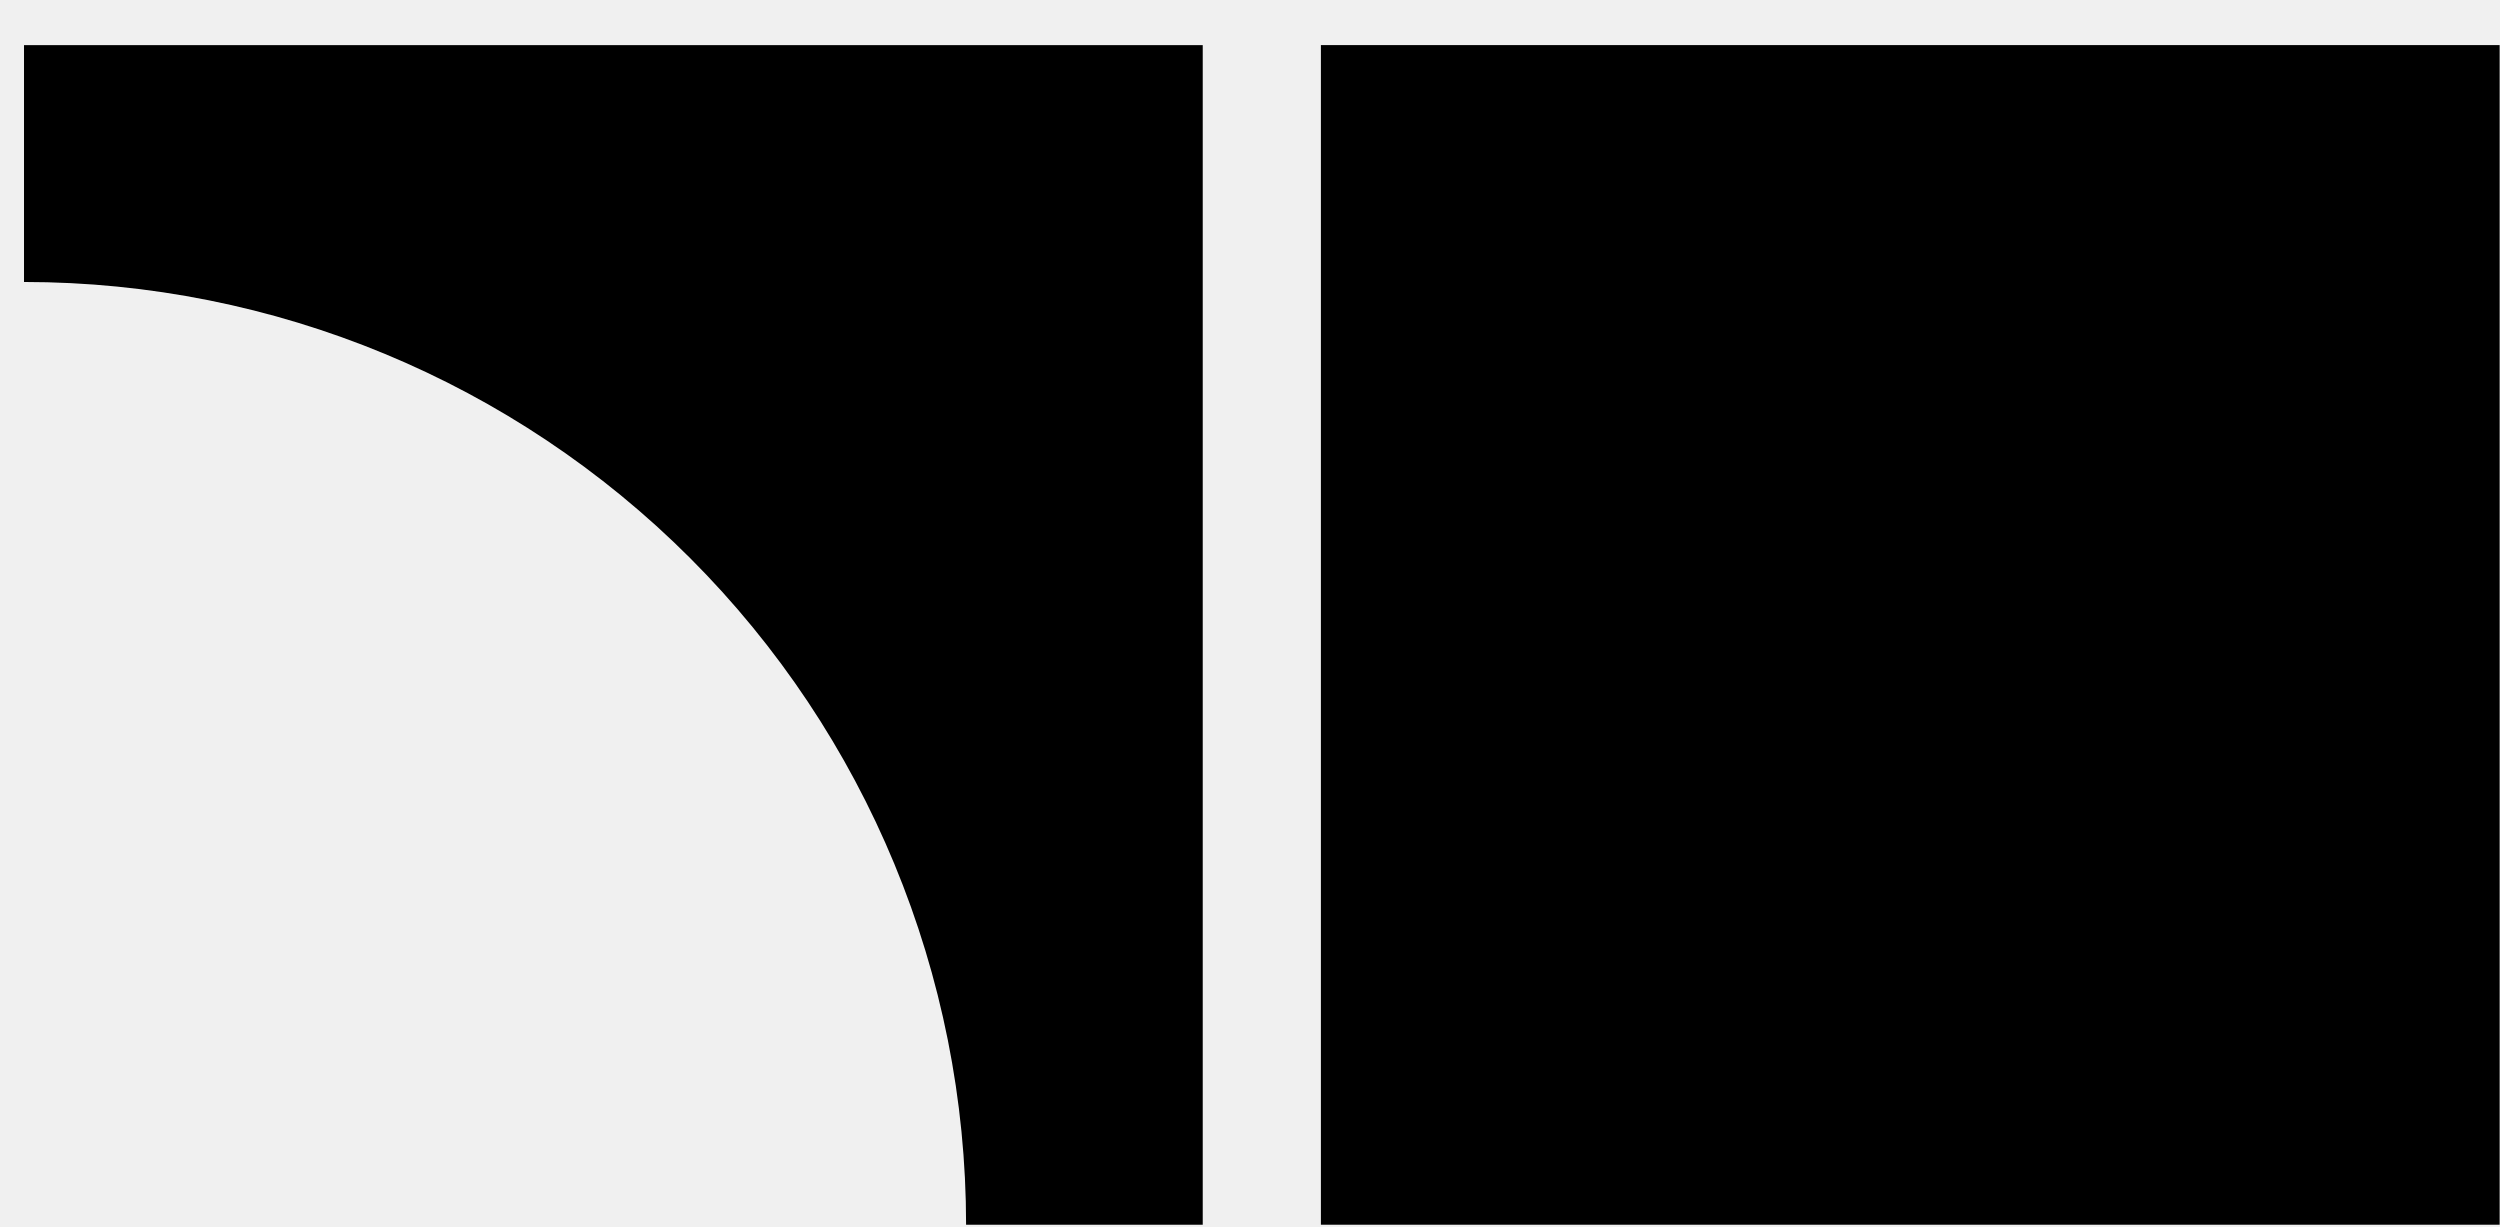
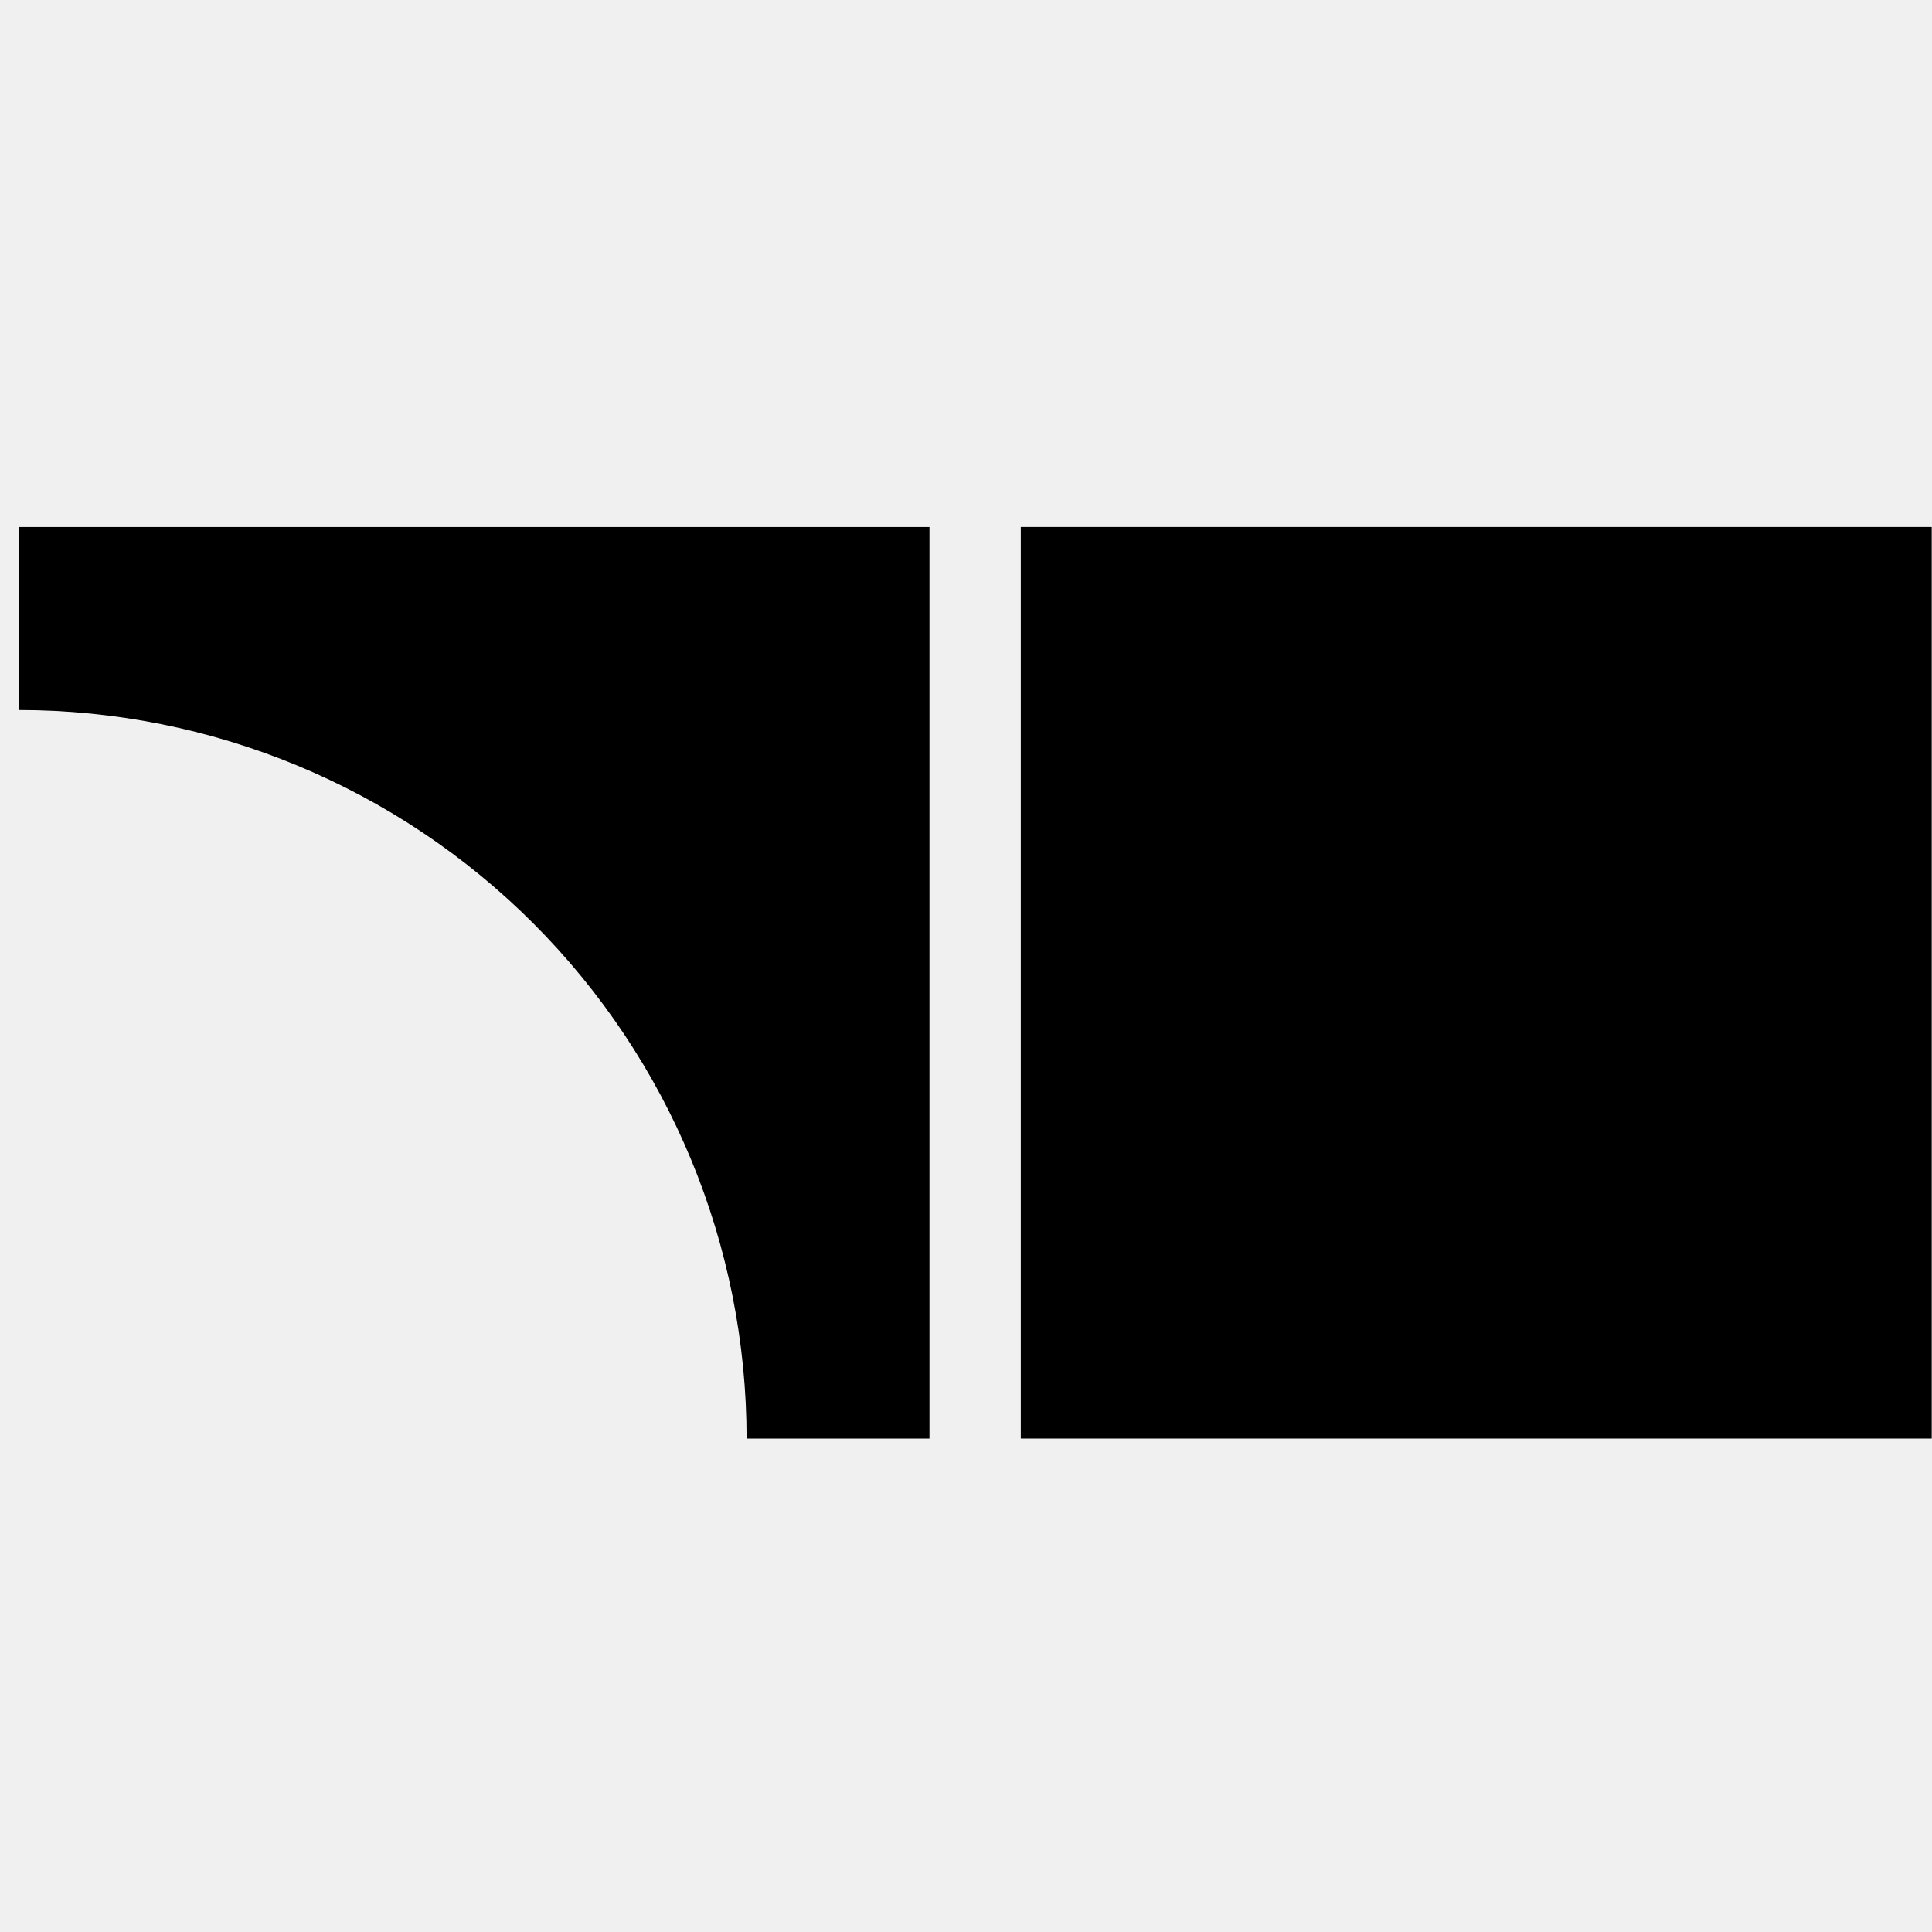
- <svg xmlns="http://www.w3.org/2000/svg" viewBox="0 0 53 26">
-   <path fill="currentColor" d="M52.992 0.956H28.003V25.964H52.992V0.956Z" />
-   <path fill="currentColor" d="M0.509 0.957V5.978C5.806 5.978 10.886 8.084 14.631 11.832C18.377 15.58 20.481 20.664 20.481 25.965H25.498V0.957H0.509Z" />
+ <svg xmlns="http://www.w3.org/2000/svg" width="36" height="36" viewBox="0 0 125 125" fill="white">
+   <svg viewBox="0 0 53 26">
+     <path fill="currentColor" d="M52.992 0.956H28.003V25.964H52.992V0.956Z" />
+     <path fill="currentColor" d="M0.509 0.957V5.978C5.806 5.978 10.886 8.084 14.631 11.832C18.377 15.58 20.481 20.664 20.481 25.965H25.498V0.957H0.509Z" />
+   </svg>
</svg>
